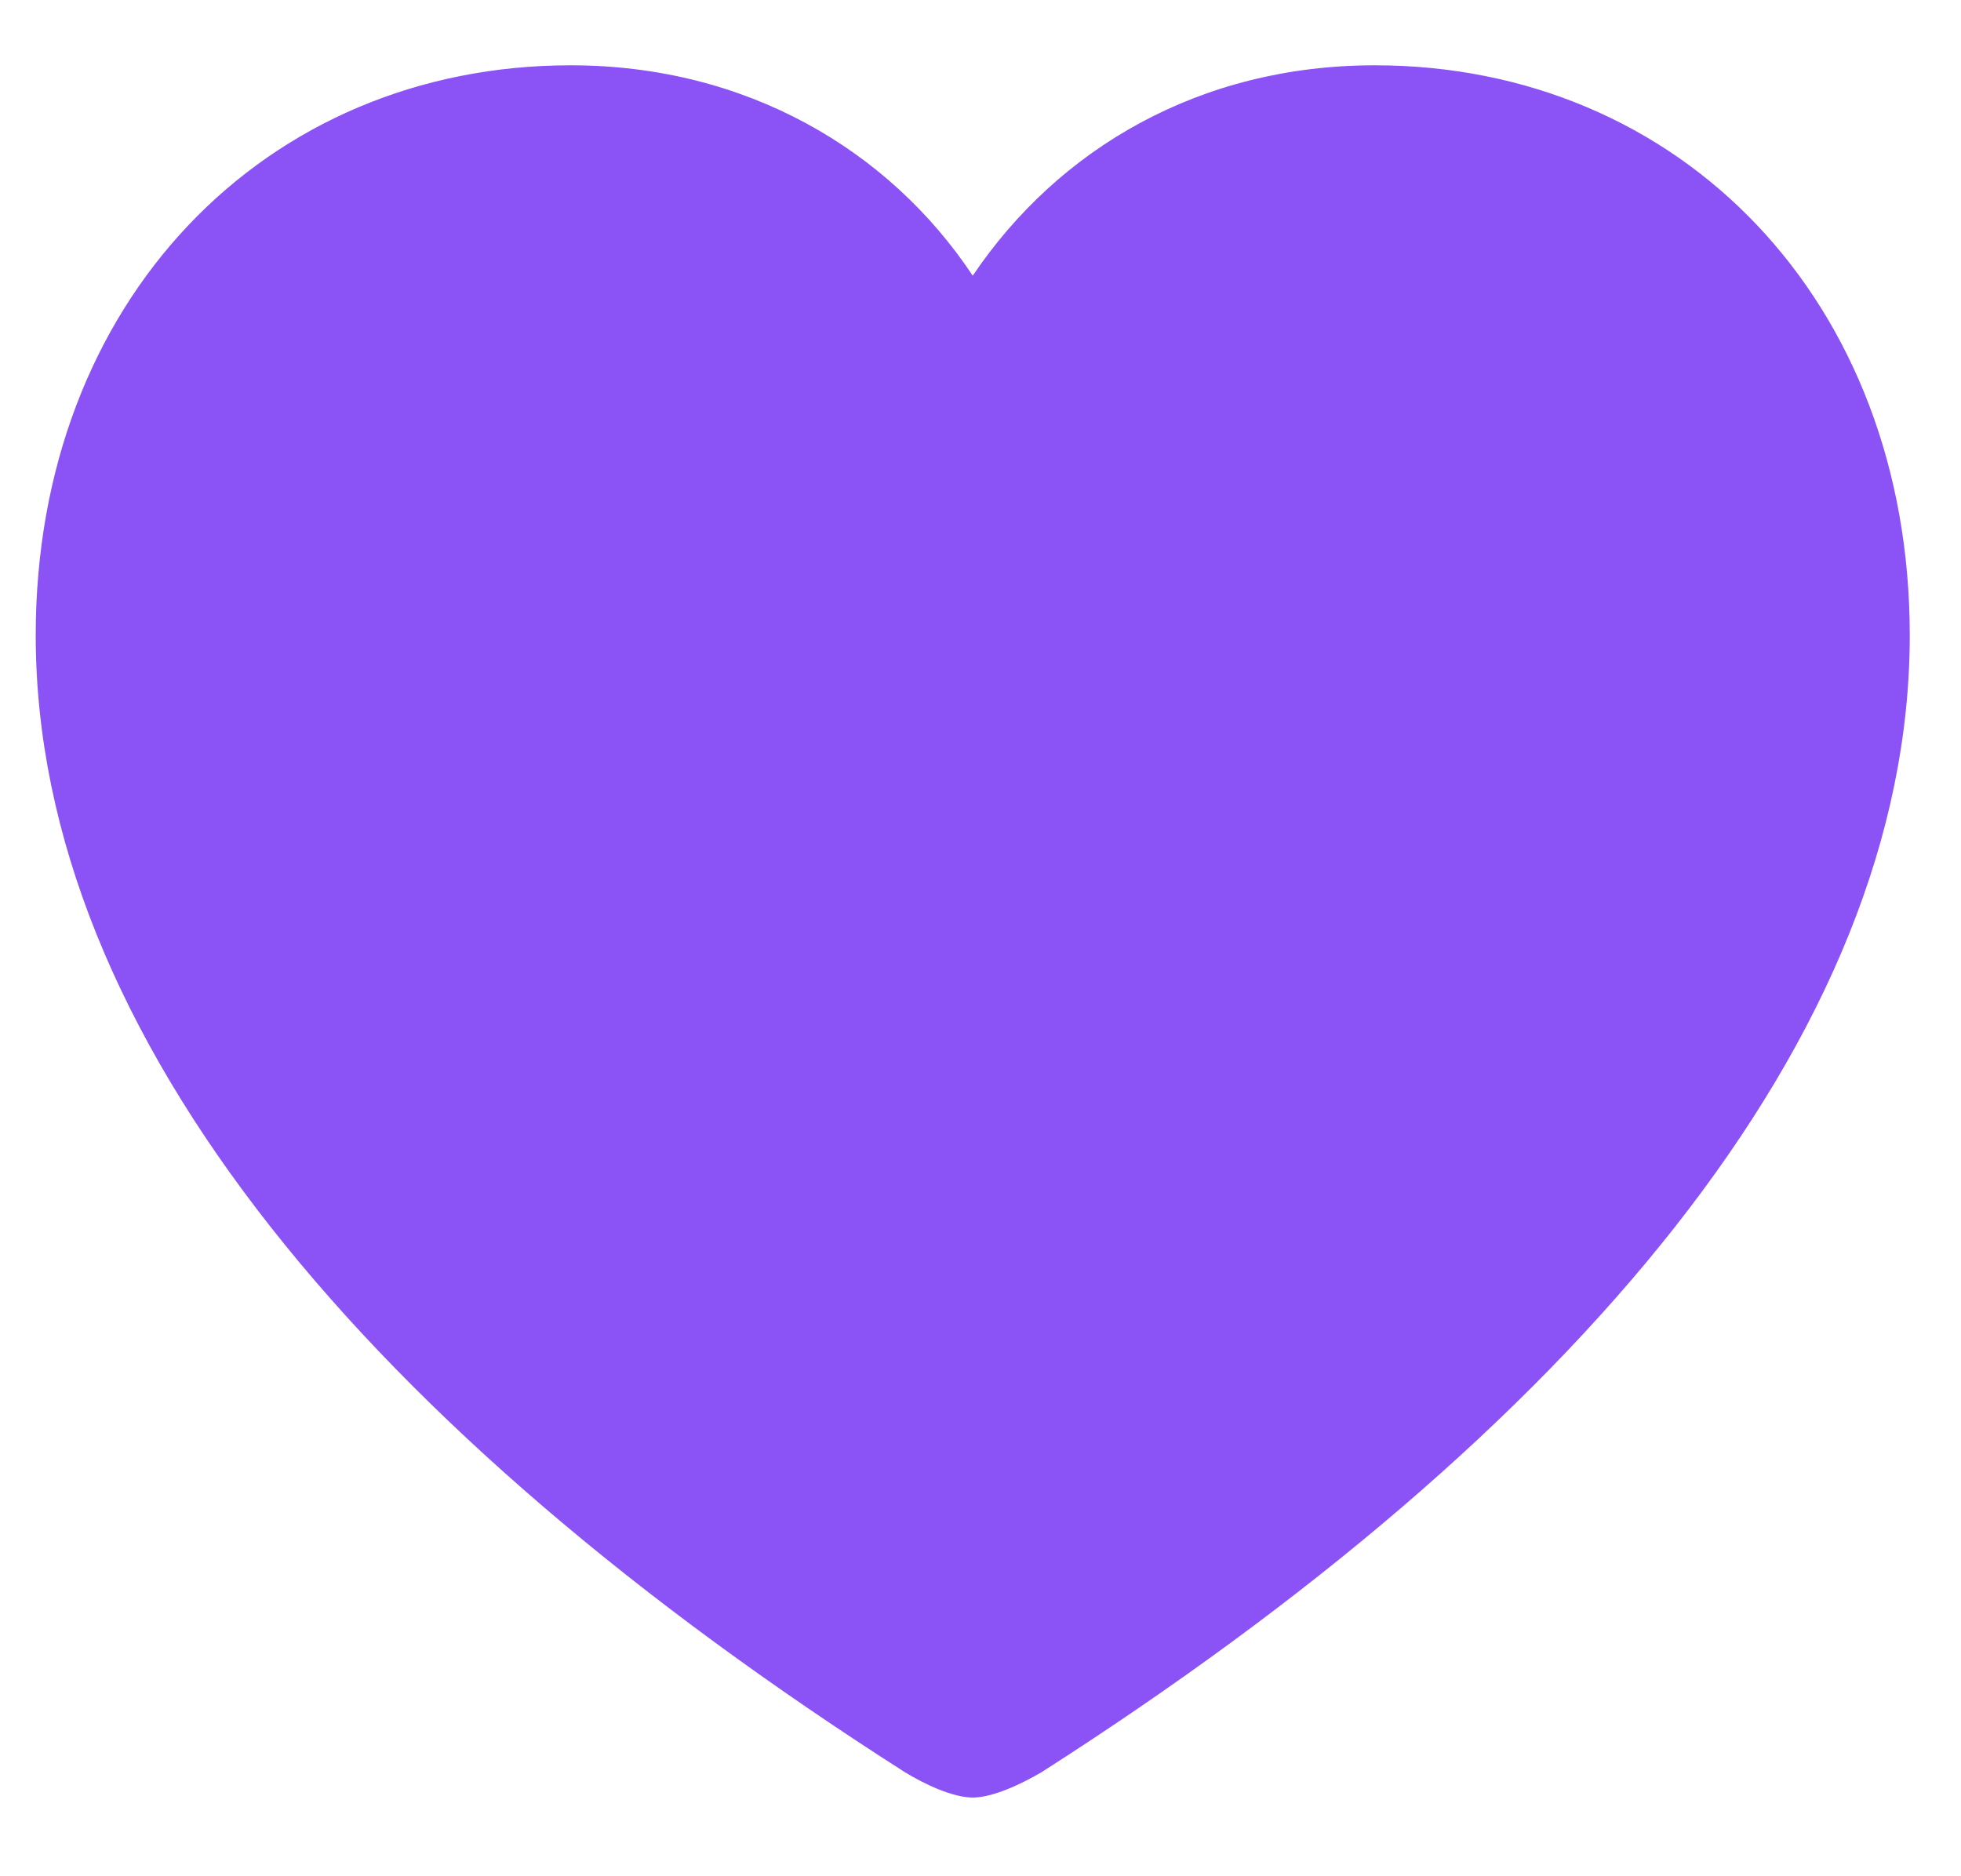
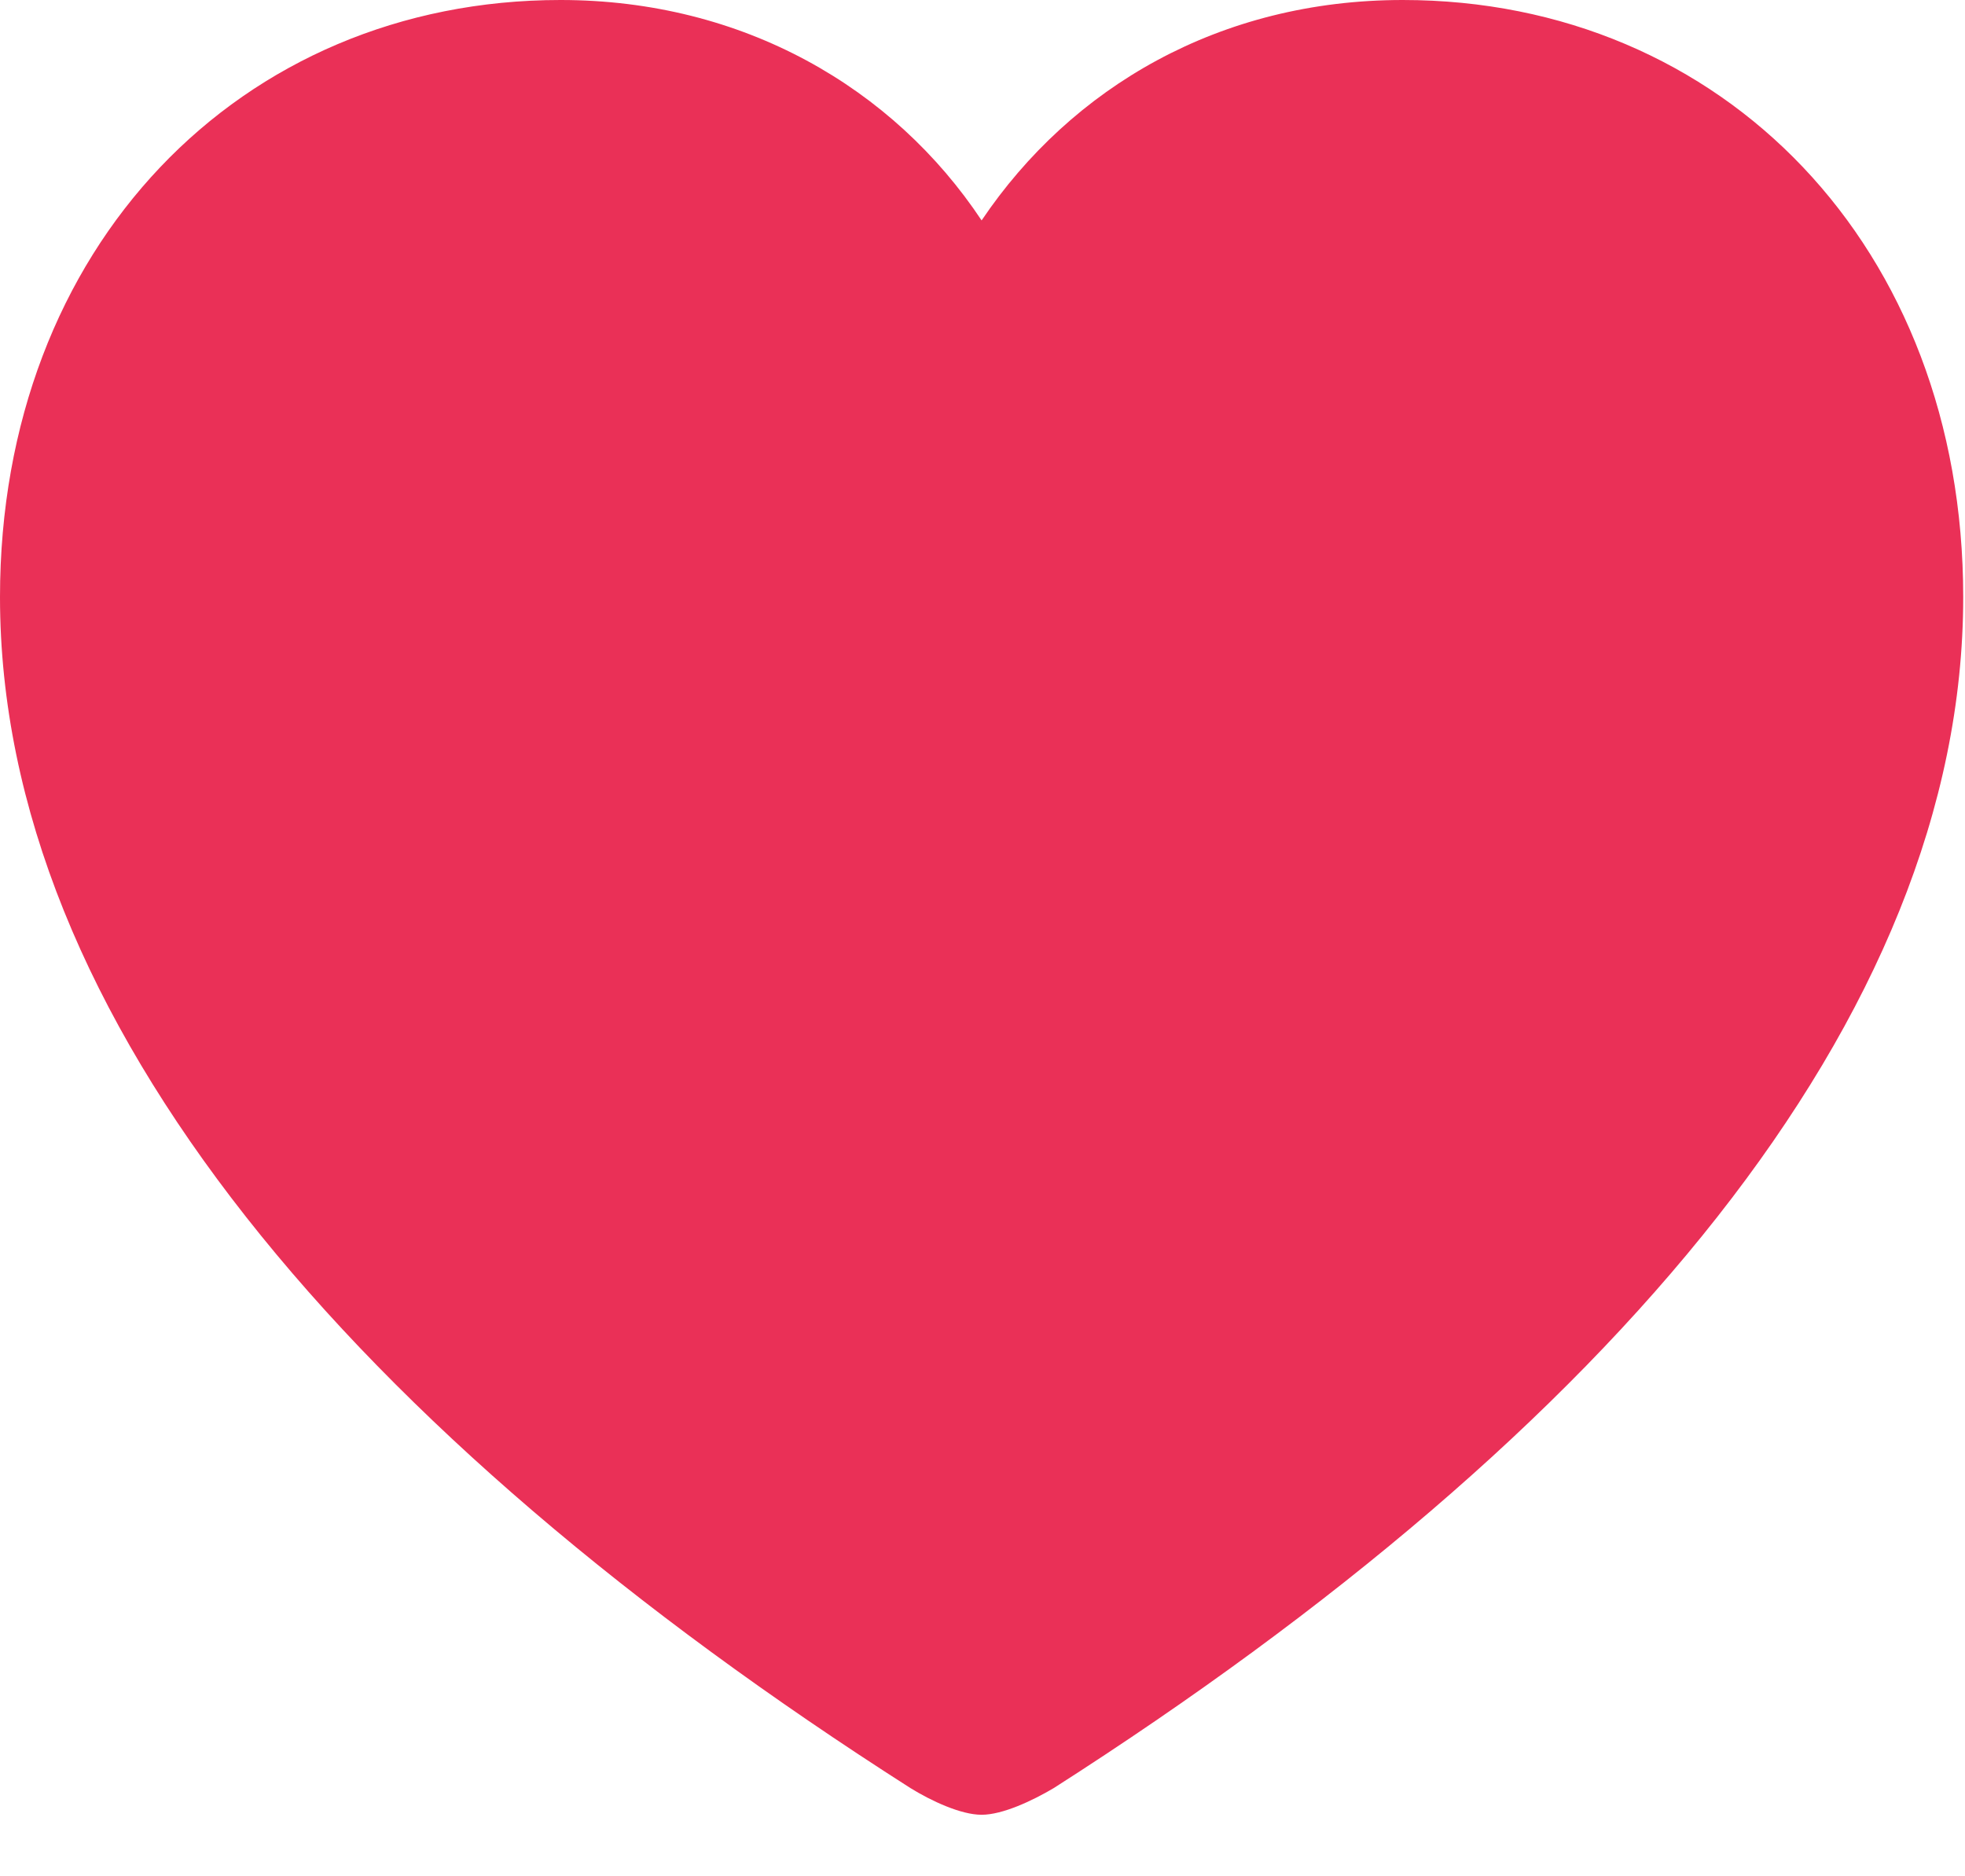
- <svg xmlns="http://www.w3.org/2000/svg" width="23" height="22" viewBox="0 0 23 22" fill="none">
-   <path d="M0.419 7.451C0.419 12.166 4.37 16.803 10.612 20.788C10.845 20.931 11.177 21.086 11.409 21.086C11.642 21.086 11.974 20.931 12.217 20.788C18.448 16.803 22.399 12.166 22.399 7.451C22.399 3.533 19.71 0.766 16.124 0.766C14.077 0.766 12.416 1.74 11.409 3.234C10.424 1.751 8.742 0.766 6.694 0.766C3.109 0.766 0.419 3.533 0.419 7.451Z" fill="#8B52F6" />
+ <svg xmlns="http://www.w3.org/2000/svg" width="22" height="21" viewBox="0 0 22 21" fill="none">
+   <path d="M0 6.685C0 11.4 3.951 16.037 10.193 20.021C10.426 20.165 10.758 20.32 10.99 20.32C11.223 20.32 11.555 20.165 11.798 20.021C18.029 16.037 21.98 11.4 21.98 6.685C21.98 2.767 19.291 0 15.705 0C13.658 0 11.997 0.974 10.99 2.468C10.005 0.985 8.323 0 6.275 0C2.689 0 0 2.767 0 6.685Z" fill="#EA3057" />
</svg>
